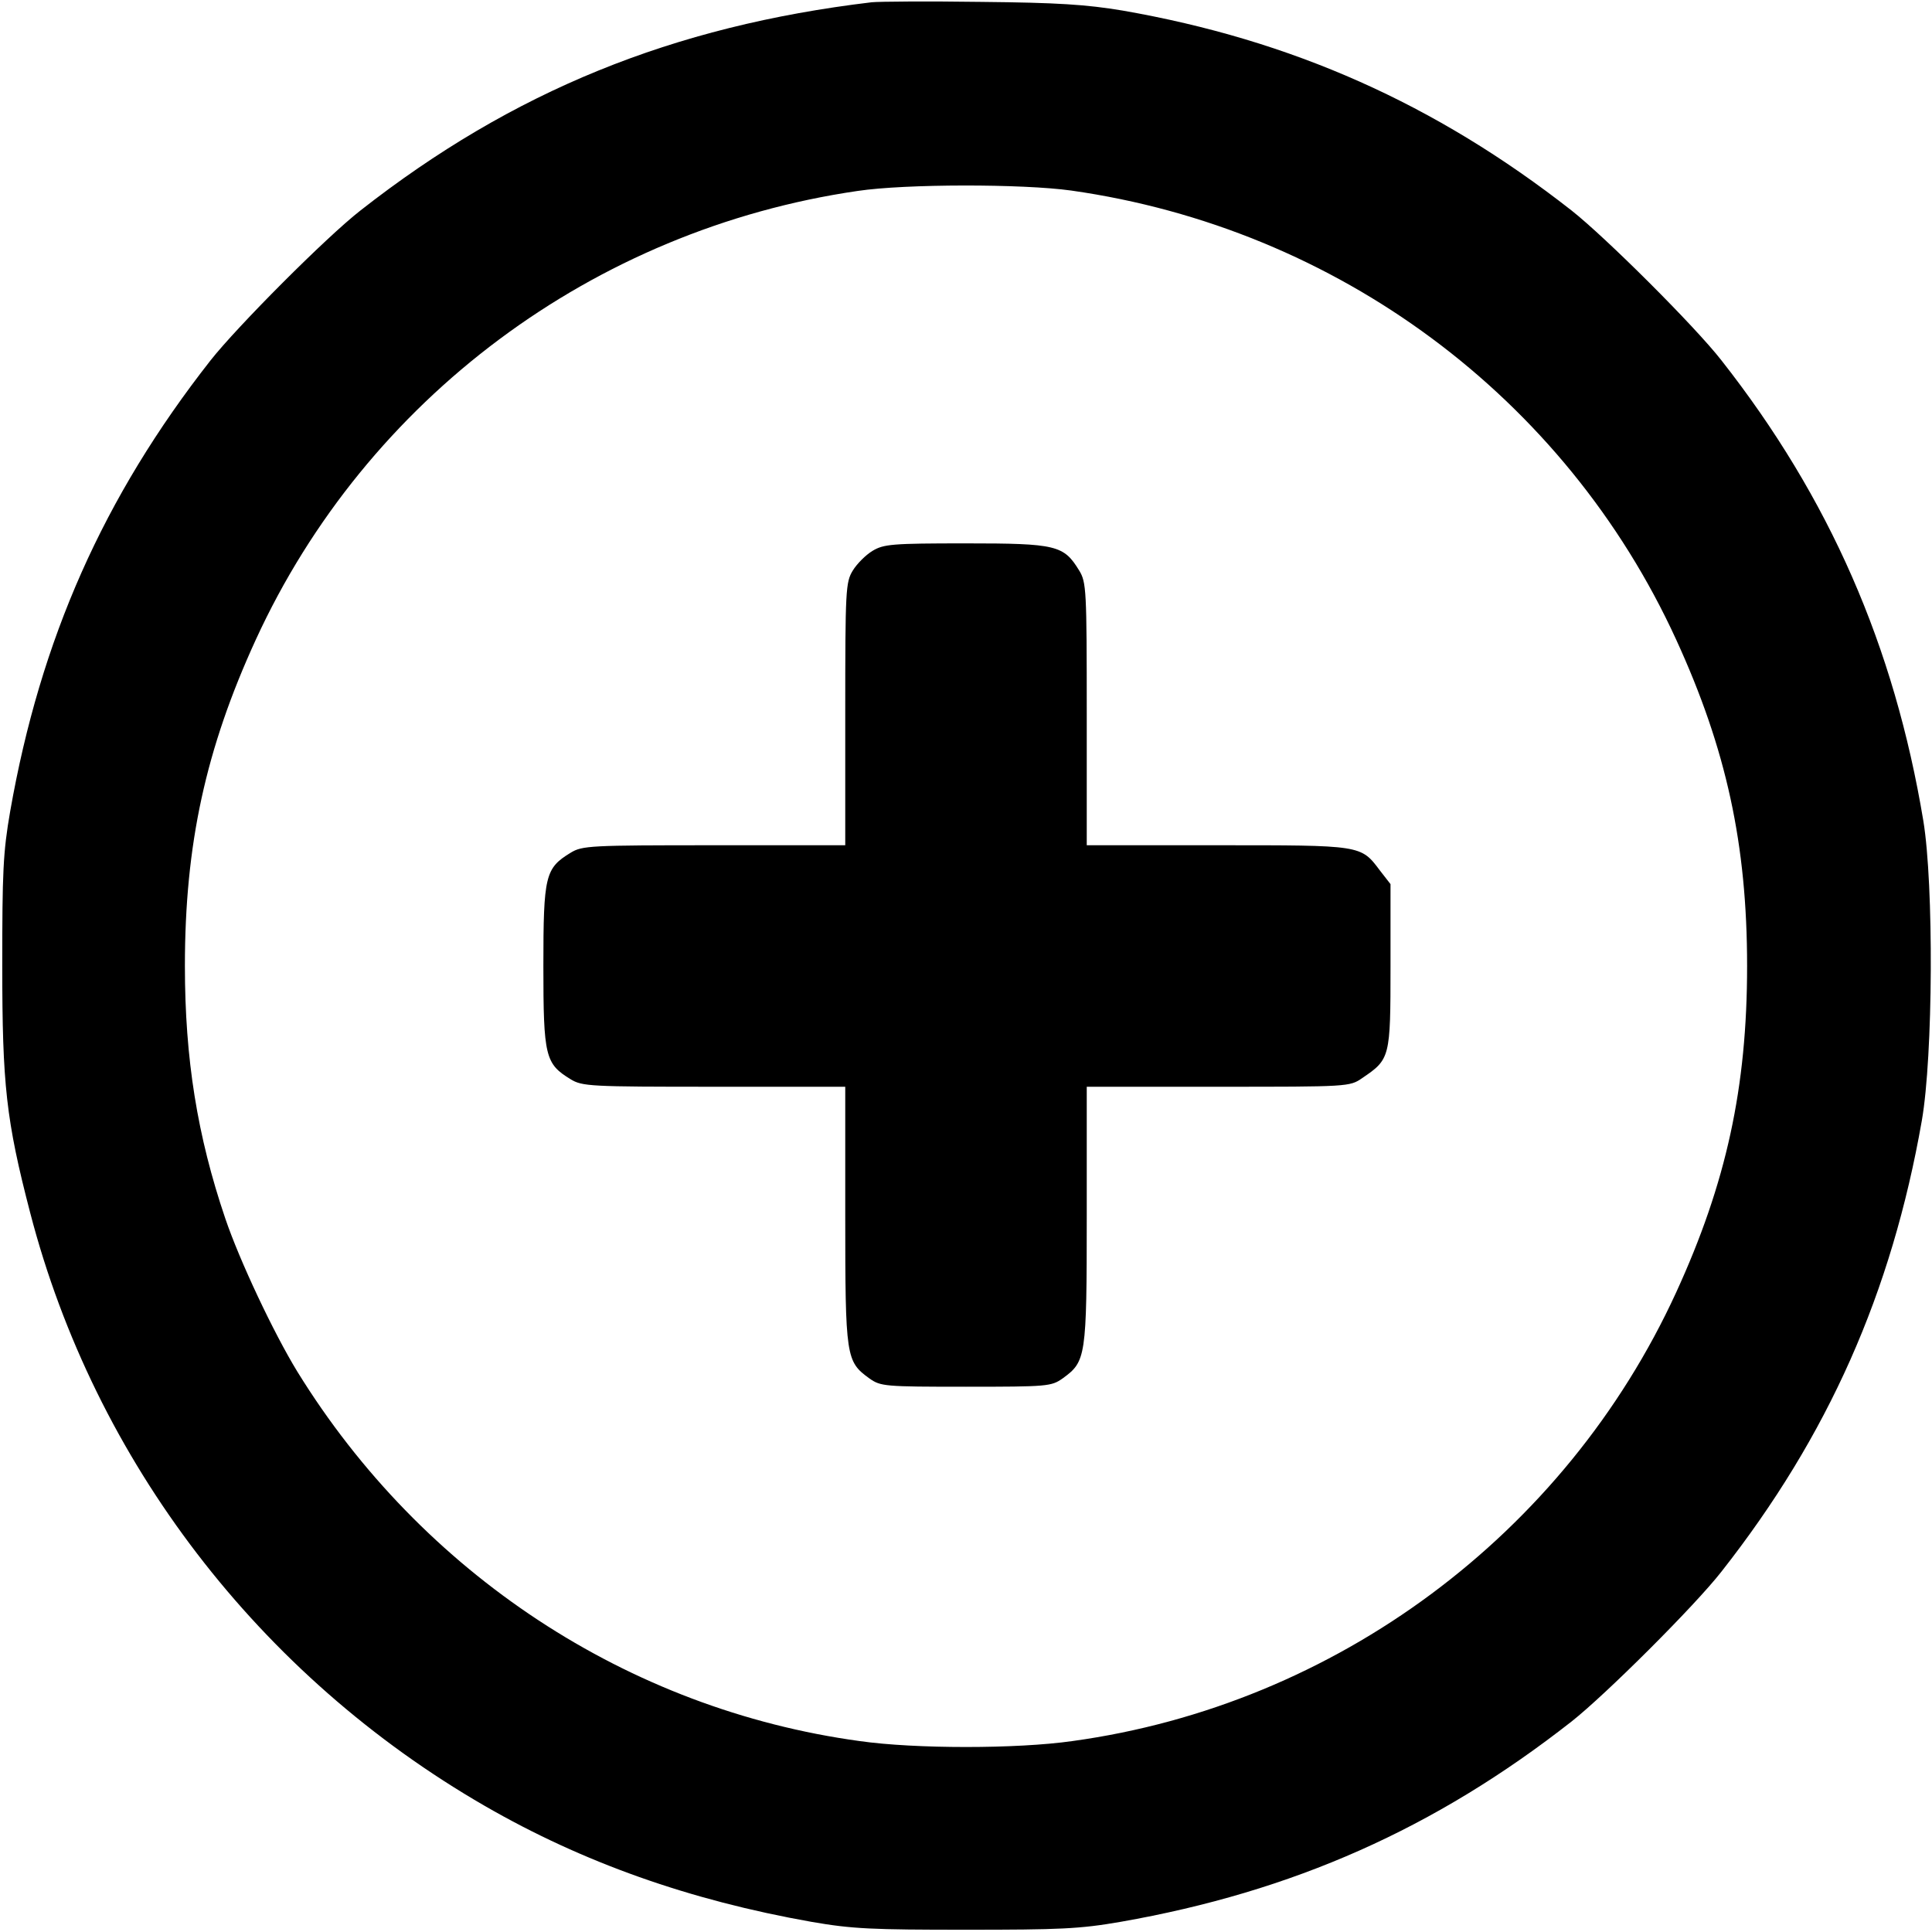
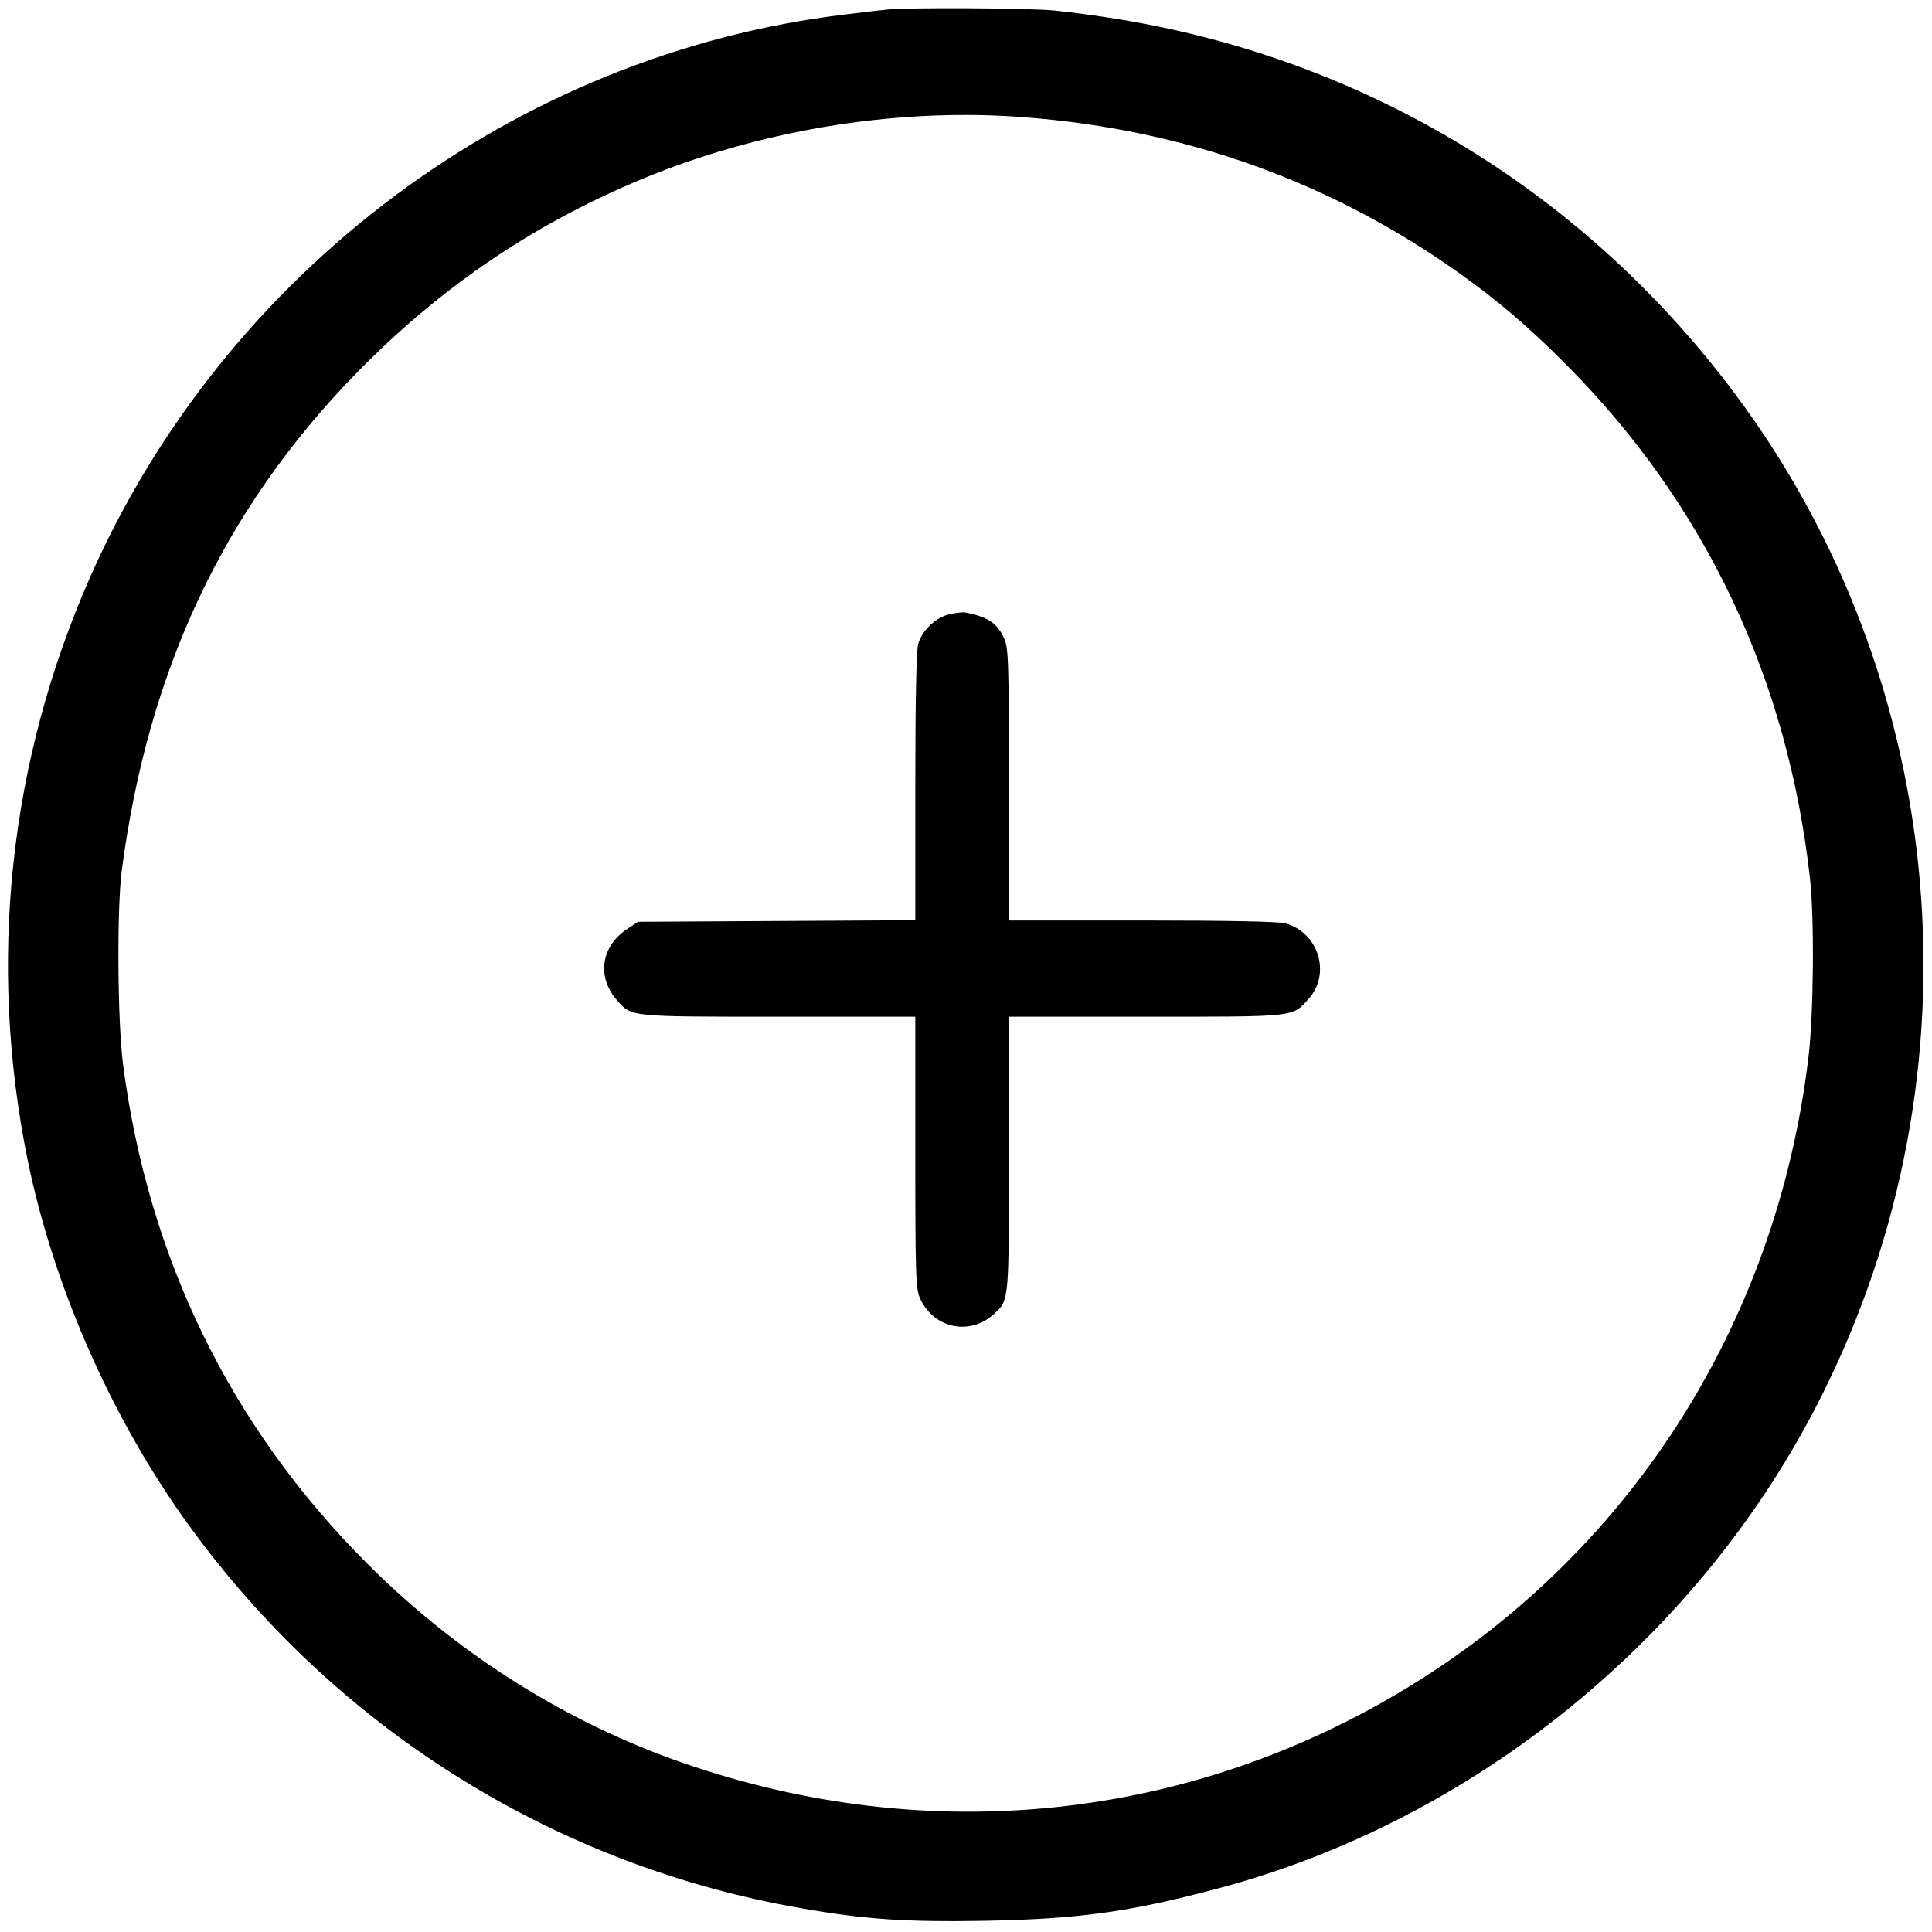
- <svg xmlns="http://www.w3.org/2000/svg" version="1.0" width="512pt" height="512pt" viewBox="0 0 512 512" preserveAspectRatio="xMidYMid meet">
-   <g transform="translate(0,512) scale(0.1,-0.1)" fill="#000000" stroke="none">
-     <path d="M2310 5114 c-528 -63 -952 -236 -1355 -552 -91 -71 -326 -307 -397 -397 -284 -362 -451 -739 -531 -1195 -19 -109 -21 -162 -21 -410 0 -314 10 -408 74 -654 171 -658 607 -1227 1205 -1572 260 -150 543 -250 865 -307 109 -19 162 -21 410 -21 248 0 301 2 410 21 456 80 833 247 1195 531 90 71 326 306 397 397 283 360 451 739 531 1195 30 172 32 625 4 795 -77 463 -249 856 -535 1220 -71 91 -307 326 -397 397 -361 283 -742 452 -1190 530 -96 16 -172 21 -375 23 -140 2 -271 1 -290 -1z m529 -499 c705 -100 1309 -548 1603 -1190 133 -290 188 -543 188 -865 0 -322 -55 -575 -188 -865 -294 -641 -902 -1093 -1600 -1189 -147 -21 -417 -21 -564 0 -614 84 -1160 444 -1490 979 -63 103 -153 294 -191 406 -74 218 -107 423 -107 669 0 322 55 575 188 865 293 638 895 1087 1595 1189 127 19 437 19 566 1z" />
-     <path d="M2312 3660 c-18 -11 -41 -34 -52 -52 -19 -31 -20 -51 -20 -380 l0 -348 -347 0 c-330 0 -350 -1 -381 -20 -67 -41 -72 -60 -72 -300 0 -240 5 -259 72 -300 31 -19 51 -20 381 -20 l347 0 0 -341 c0 -377 2 -387 64 -432 30 -21 39 -22 256 -22 217 0 226 1 256 22 62 45 64 55 64 432 l0 341 349 0 c344 0 348 0 381 23 74 50 75 54 75 296 l0 218 -28 36 c-51 68 -48 67 -432 67 l-345 0 0 348 c0 329 -1 349 -20 380 -41 67 -60 72 -300 72 -197 0 -218 -2 -248 -20z" />
+ <svg xmlns="http://www.w3.org/2000/svg" version="1.0" width="743pt" height="743pt" viewBox="0 0 743 743" preserveAspectRatio="xMidYMid meet">
+   <g transform="translate(0,743) scale(0.1,-0.1)" fill="#000000" stroke="none">
+     <path d="M3410 7393 c-19 -2 -93 -10 -163 -19 -1265 -153 -2382 -988 -2901 -2165 -311 -706 -394 -1479 -240 -2239 103 -503 337 -1026 646 -1441 568 -765 1399 -1277 2331 -1438 245 -43 403 -53 702 -48 362 7 554 33 890 122 994 261 1869 973 2332 1900 623 1243 492 2744 -335 3851 -578 773 -1409 1280 -2357 1438 -82 14 -202 30 -265 36 -105 9 -557 12 -640 3z m531 -414 c621 -48 1179 -249 1673 -601 150 -107 268 -208 411 -352 534 -538 850 -1205 936 -1976 17 -156 14 -518 -6 -685 -123 -1034 -698 -1926 -1577 -2446 -848 -503 -1853 -594 -2793 -254 -433 157 -838 416 -1175 754 -524 526 -840 1172 -937 1919 -21 165 -24 593 -5 742 100 766 388 1383 892 1904 335 346 711 599 1152 775 448 178 959 257 1429 220z" />
+     <path d="M3652 5068 c-53 -12 -107 -63 -121 -115 -7 -24 -11 -224 -11 -550 l0 -512 -533 -3 -533 -3 -41 -27 c-102 -67 -119 -185 -40 -275 57 -64 43 -63 622 -63 l525 0 0 -522 c0 -487 2 -526 19 -563 53 -115 193 -143 285 -57 57 53 56 46 56 617 l0 525 525 0 c584 0 564 -2 627 68 88 97 39 256 -89 291 -24 7 -224 11 -550 11 l-513 0 0 523 c0 487 -2 525 -19 563 -26 58 -63 82 -151 99 -8 1 -34 -2 -58 -7z" />
  </g>
</svg>
